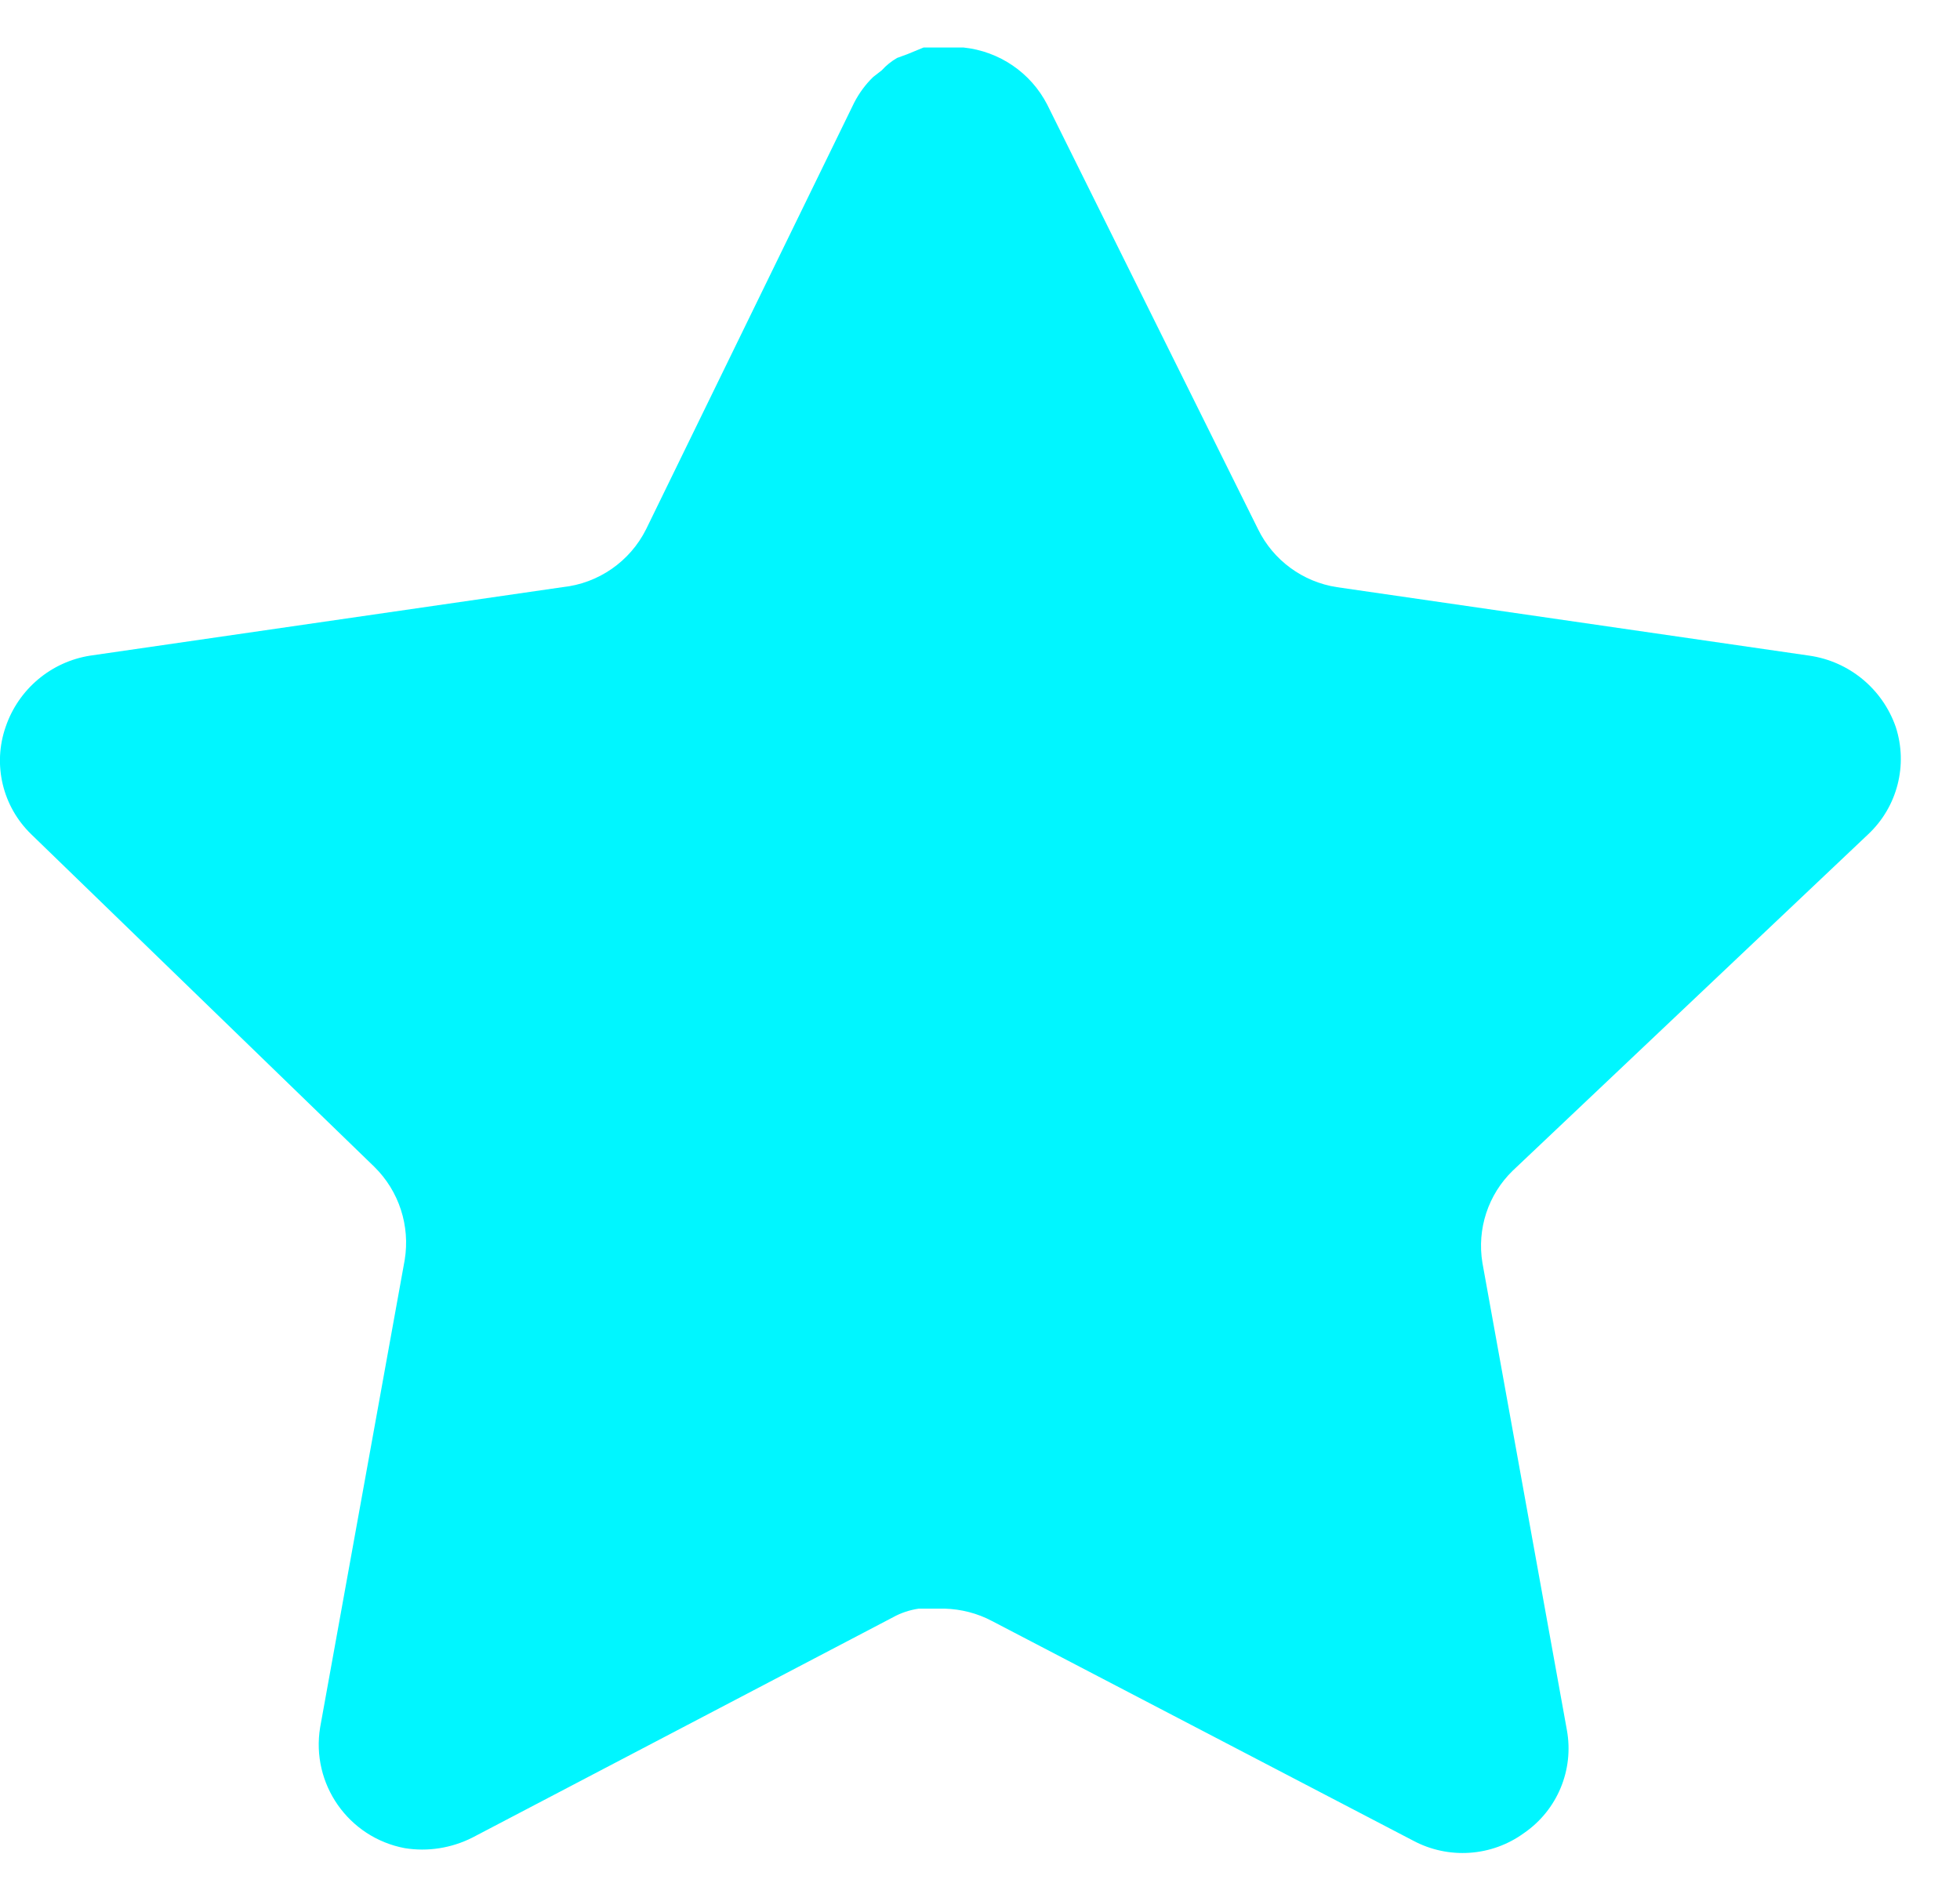
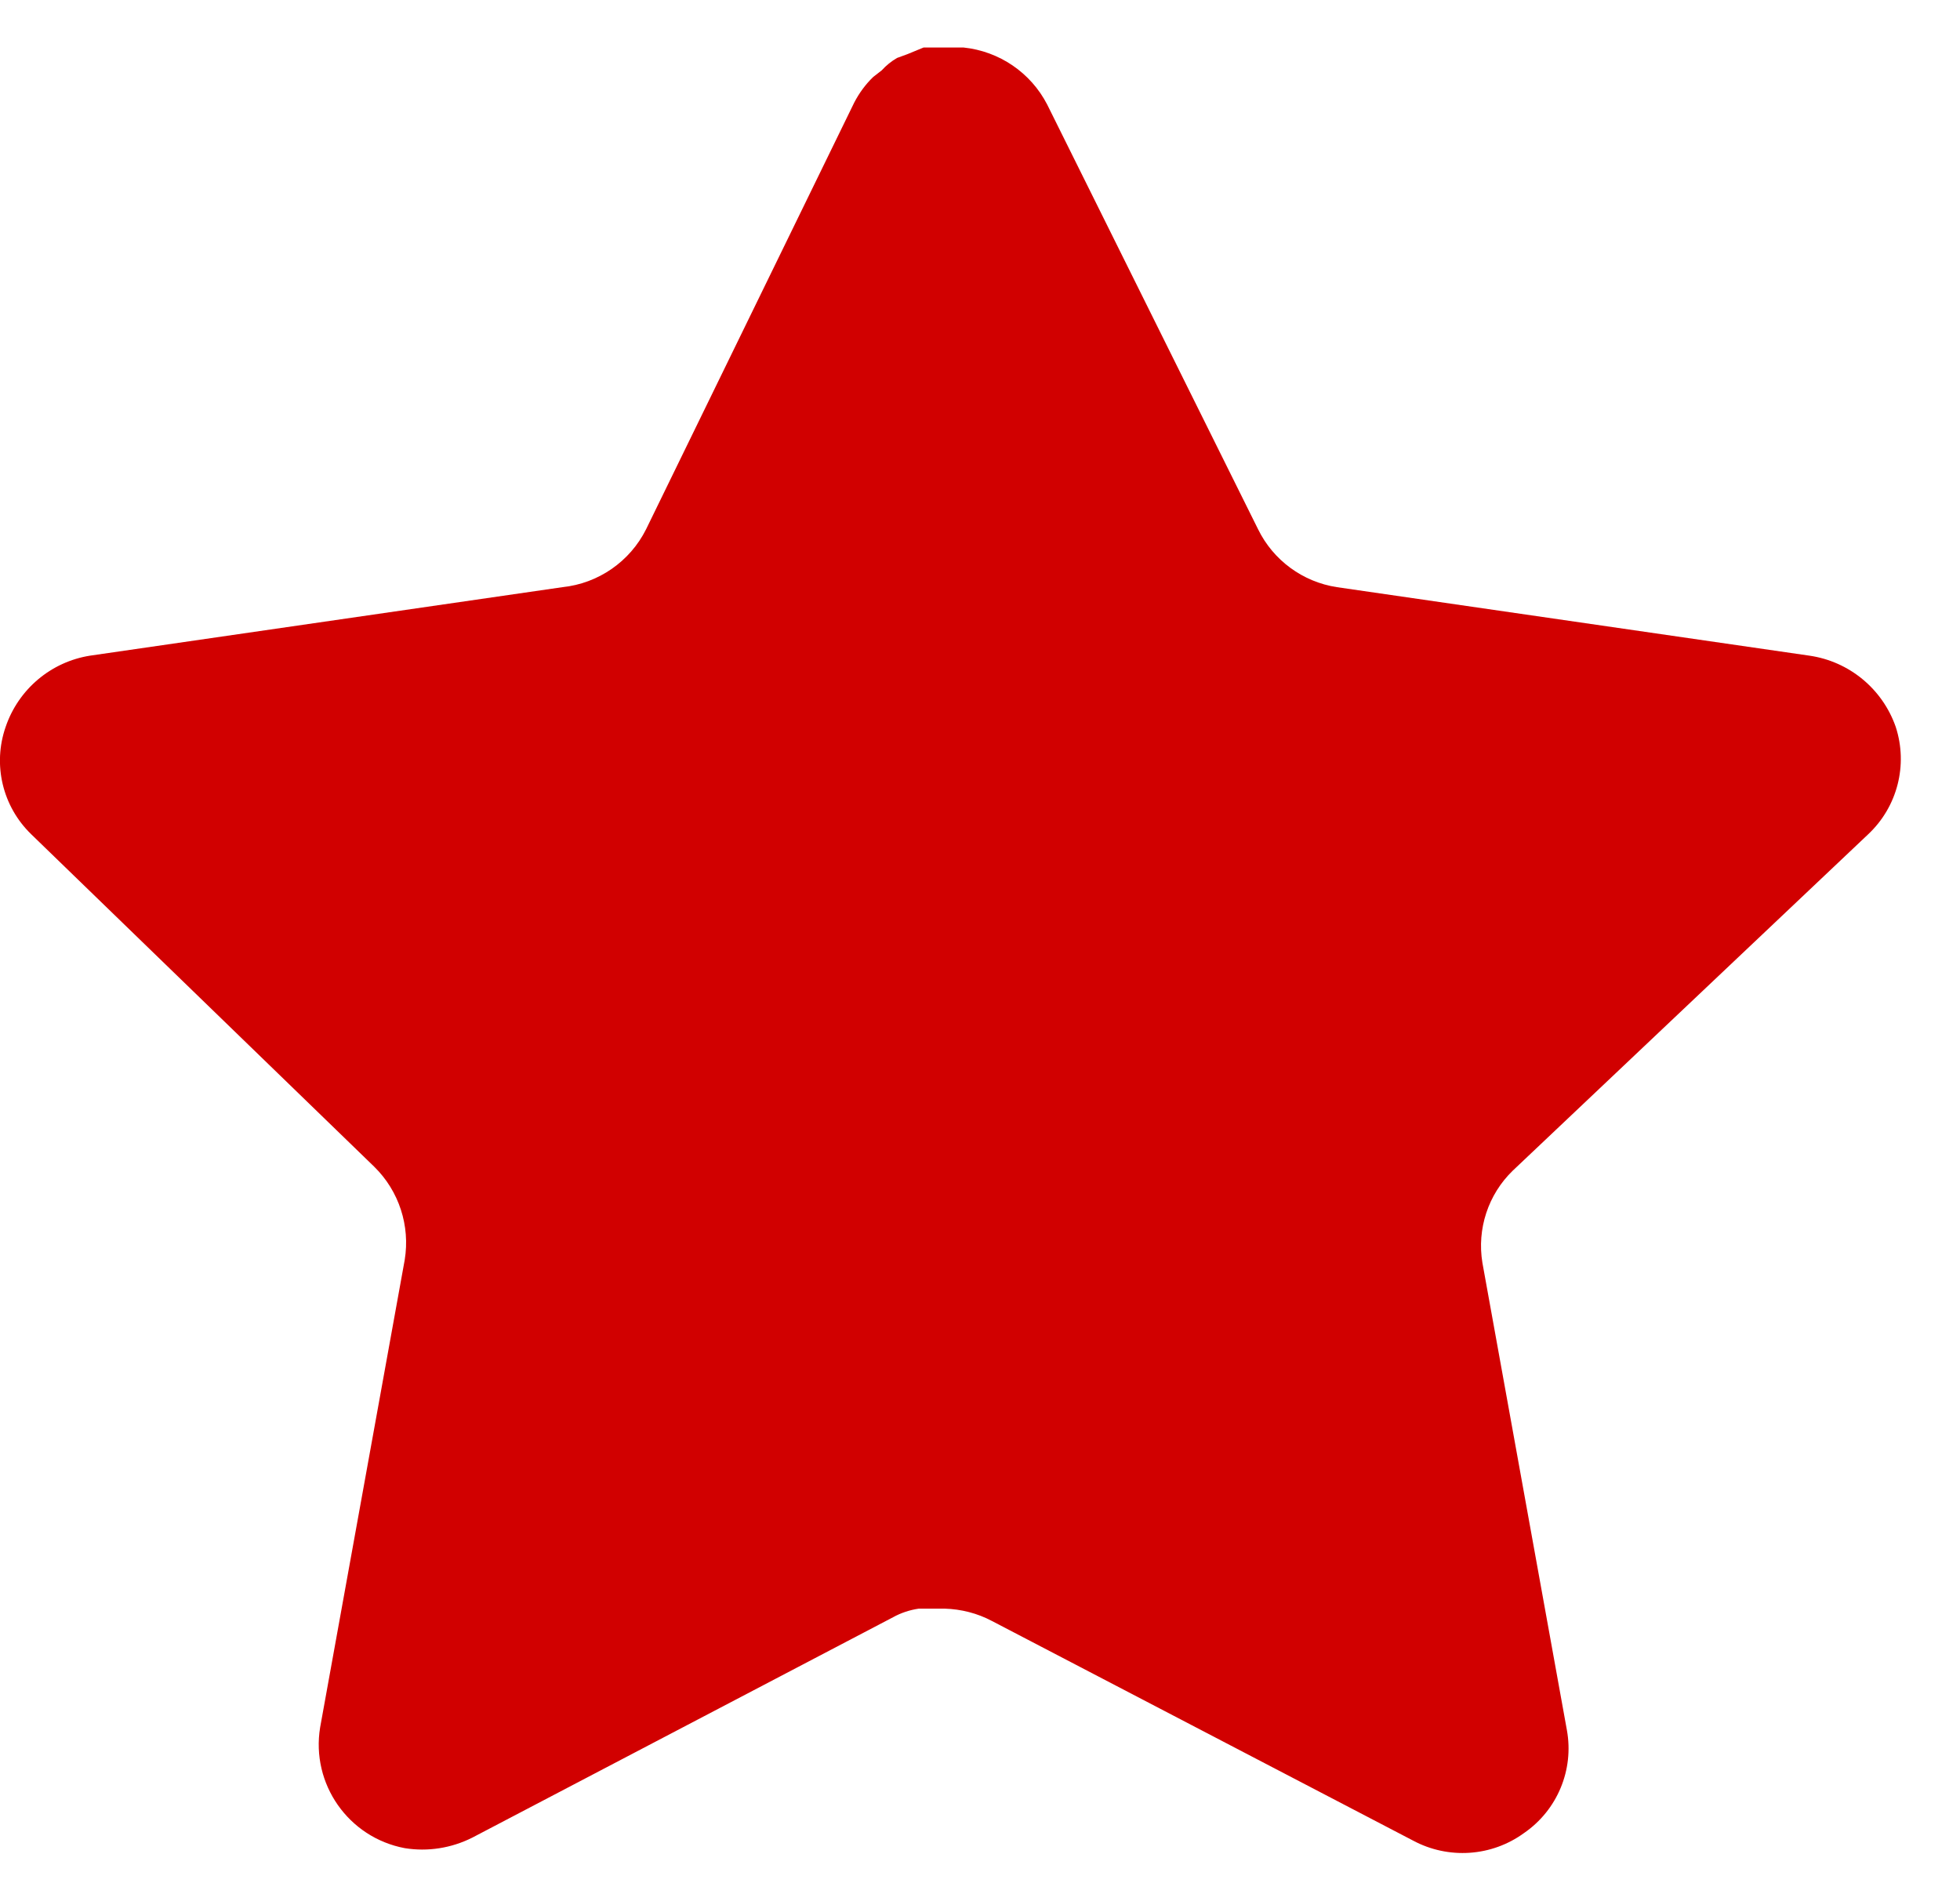
<svg xmlns="http://www.w3.org/2000/svg" width="33" height="32" viewBox="0 0 33 32" fill="none">
-   <path d="M25.47 19.712C25.055 20.114 24.865 20.695 24.959 21.264L26.382 29.136C26.502 29.803 26.22 30.479 25.662 30.864C25.114 31.264 24.386 31.312 23.79 30.992L16.703 27.296C16.457 27.165 16.183 27.095 15.903 27.087H15.47C15.319 27.109 15.172 27.157 15.038 27.231L7.95 30.944C7.599 31.12 7.202 31.183 6.814 31.12C5.866 30.941 5.234 30.039 5.39 29.087L6.814 21.215C6.908 20.64 6.718 20.056 6.303 19.648L0.526 14.048C0.042 13.579 -0.126 12.875 0.095 12.24C0.31 11.607 0.857 11.144 1.518 11.04L9.47 9.887C10.074 9.824 10.606 9.456 10.878 8.912L14.382 1.728C14.465 1.568 14.572 1.421 14.702 1.296L14.846 1.184C14.921 1.101 15.007 1.032 15.103 0.976L15.278 0.912L15.55 0.8H16.223C16.825 0.863 17.354 1.223 17.631 1.76L21.182 8.912C21.438 9.435 21.935 9.799 22.51 9.887L30.462 11.04C31.134 11.136 31.695 11.6 31.918 12.24C32.127 12.882 31.946 13.586 31.454 14.048L25.47 19.712Z" fill="#00F6FF" />
+   <path d="M25.47 19.712C25.055 20.114 24.865 20.695 24.959 21.264L26.382 29.136C26.502 29.803 26.22 30.479 25.662 30.864C25.114 31.264 24.386 31.312 23.79 30.992L16.703 27.296C16.457 27.165 16.183 27.095 15.903 27.087H15.47C15.319 27.109 15.172 27.157 15.038 27.231L7.95 30.944C7.599 31.12 7.202 31.183 6.814 31.12C5.866 30.941 5.234 30.039 5.39 29.087L6.814 21.215C6.908 20.64 6.718 20.056 6.303 19.648L0.526 14.048C0.042 13.579 -0.126 12.875 0.095 12.24C0.31 11.607 0.857 11.144 1.518 11.04L9.47 9.887C10.074 9.824 10.606 9.456 10.878 8.912L14.382 1.728C14.465 1.568 14.572 1.421 14.702 1.296L14.846 1.184C14.921 1.101 15.007 1.032 15.103 0.976L15.278 0.912L15.55 0.8H16.223C16.825 0.863 17.354 1.223 17.631 1.76L21.182 8.912C21.438 9.435 21.935 9.799 22.51 9.887L30.462 11.04C31.134 11.136 31.695 11.6 31.918 12.24C32.127 12.882 31.946 13.586 31.454 14.048L25.47 19.712Z" fill="#D10000" />
</svg>
